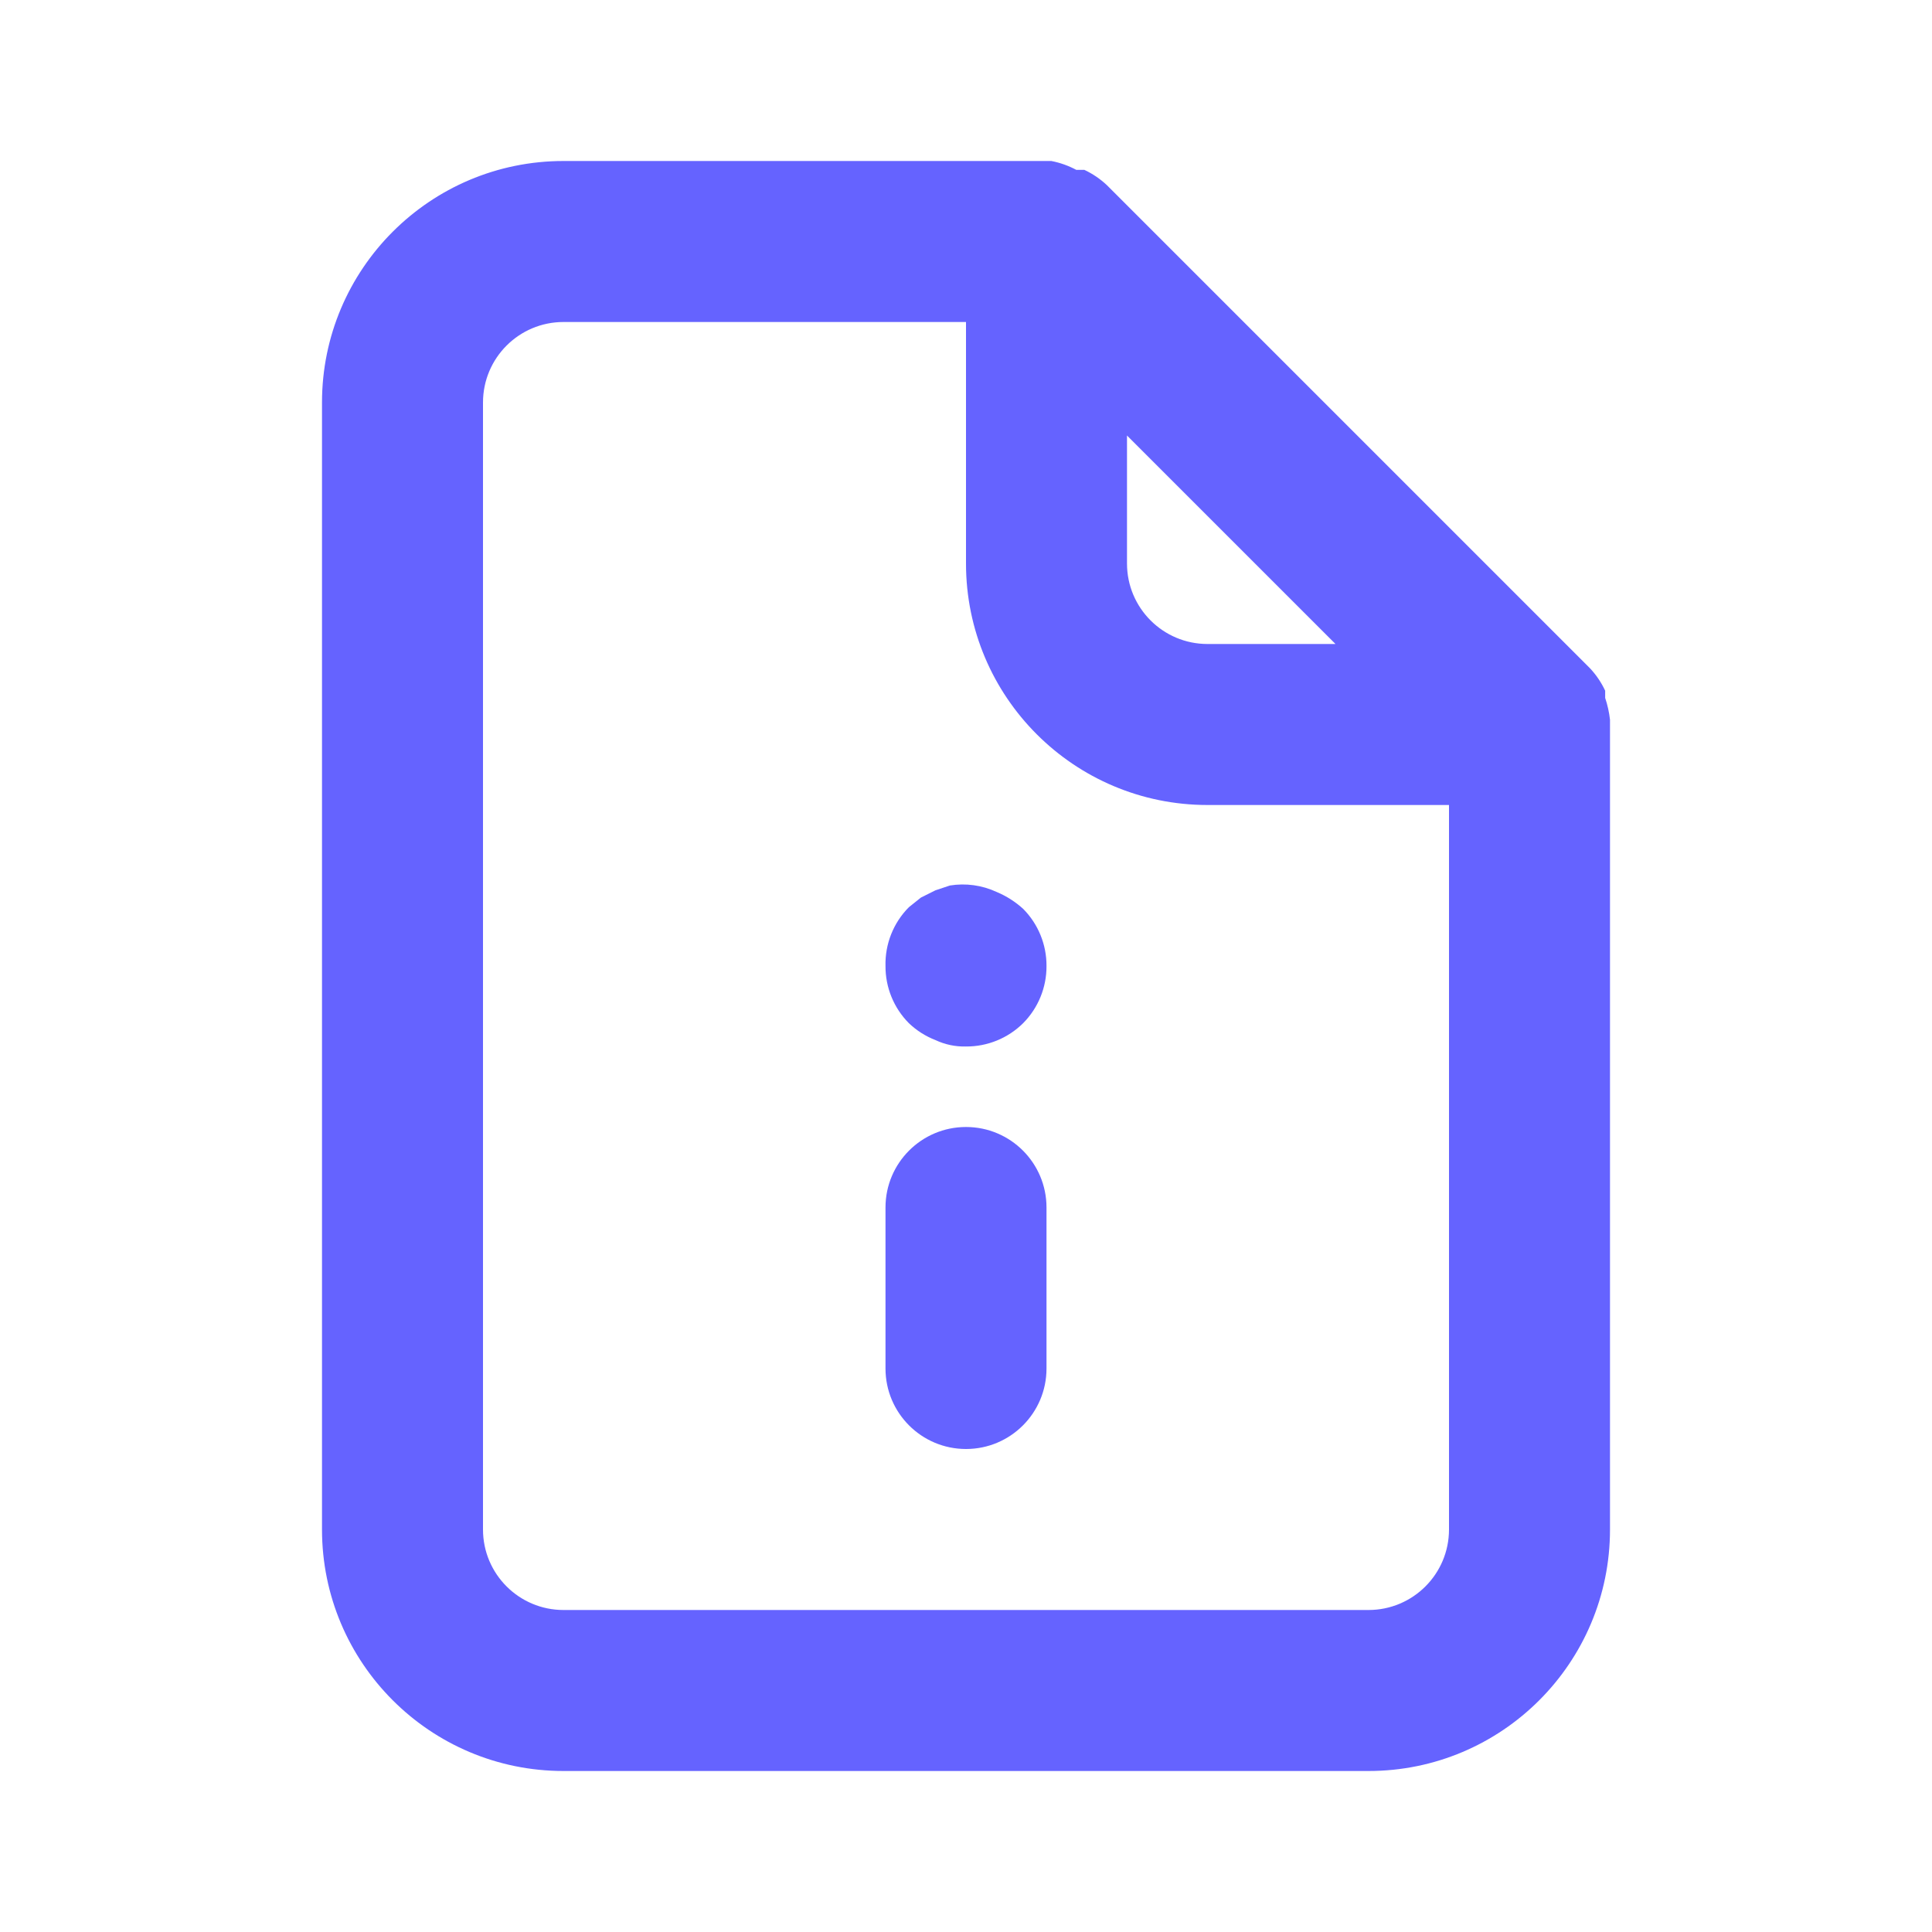
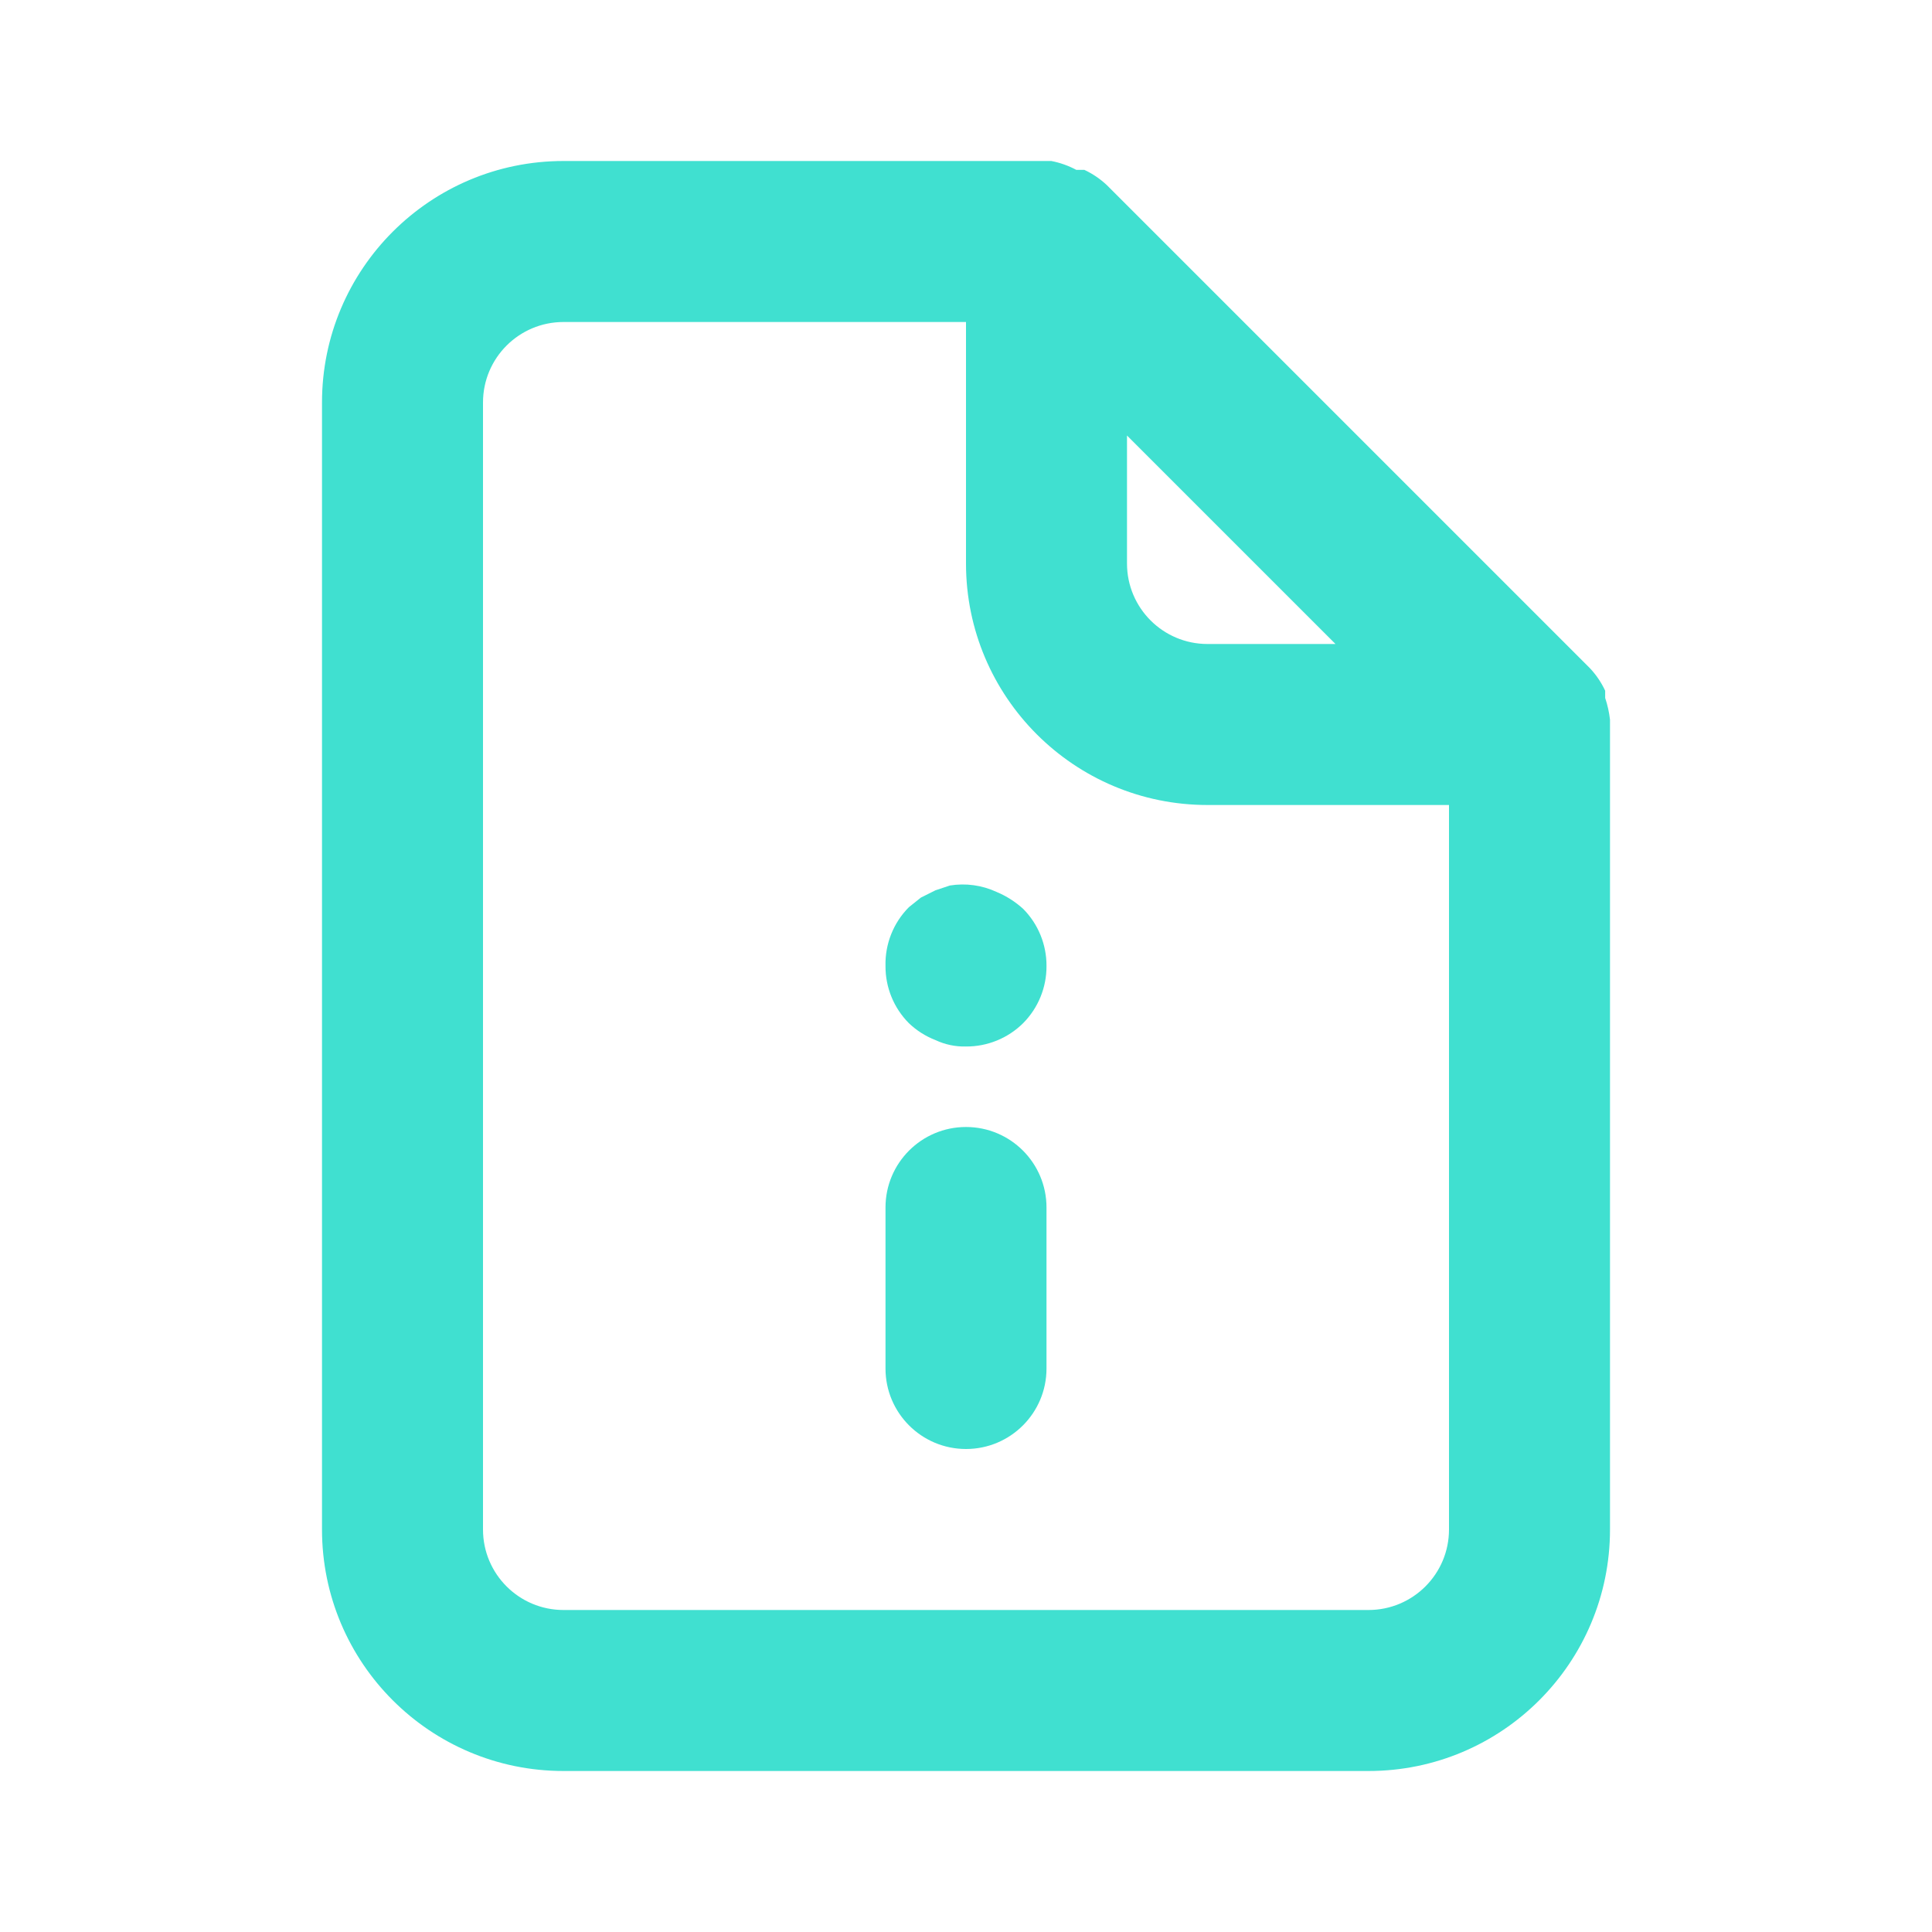
<svg xmlns="http://www.w3.org/2000/svg" viewBox="0 0 24 24">
-   <path d="M12,14a1,1,0,0,0-1,1v2a1,1,0,0,0,2,0V15A1,1,0,0,0,12,14Zm.38-2.92A1,1,0,0,0,11.8,11l-.18.06-.18.09-.15.12A1,1,0,0,0,11,12a1,1,0,0,0,.29.71,1,1,0,0,0,.33.21A.84.84,0,0,0,12,13a1,1,0,0,0,.71-.29A1,1,0,0,0,13,12a1,1,0,0,0-.29-.71A1.15,1.15,0,0,0,12.38,11.08ZM20,8.94a1.31,1.31,0,0,0-.06-.27l0-.09a1.07,1.07,0,0,0-.19-.28h0l-6-6h0a1.07,1.07,0,0,0-.28-.19l-.1,0A1.1,1.1,0,0,0,13.06,2H7A3,3,0,0,0,4,5V19a3,3,0,0,0,3,3H17a3,3,0,0,0,3-3V9S20,9,20,8.94ZM14,5.41,16.59,8H15a1,1,0,0,1-1-1ZM18,19a1,1,0,0,1-1,1H7a1,1,0,0,1-1-1V5A1,1,0,0,1,7,4h5V7a3,3,0,0,0,3,3h3Z" fill="#6563ff" />
+   <path d="M12,14a1,1,0,0,0-1,1v2a1,1,0,0,0,2,0V15A1,1,0,0,0,12,14Zm.38-2.92A1,1,0,0,0,11.8,11l-.18.06-.18.09-.15.12A1,1,0,0,0,11,12a1,1,0,0,0,.29.71,1,1,0,0,0,.33.21A.84.84,0,0,0,12,13a1,1,0,0,0,.71-.29A1,1,0,0,0,13,12a1,1,0,0,0-.29-.71A1.15,1.15,0,0,0,12.38,11.08ZM20,8.94a1.31,1.31,0,0,0-.06-.27l0-.09a1.07,1.07,0,0,0-.19-.28h0l-6-6h0a1.07,1.07,0,0,0-.28-.19l-.1,0A1.1,1.1,0,0,0,13.06,2H7A3,3,0,0,0,4,5V19a3,3,0,0,0,3,3H17a3,3,0,0,0,3-3V9S20,9,20,8.94ZM14,5.41,16.59,8H15a1,1,0,0,1-1-1ZM18,19a1,1,0,0,1-1,1H7a1,1,0,0,1-1-1V5A1,1,0,0,1,7,4h5V7a3,3,0,0,0,3,3h3Z" fill="turquoise" />
</svg>
